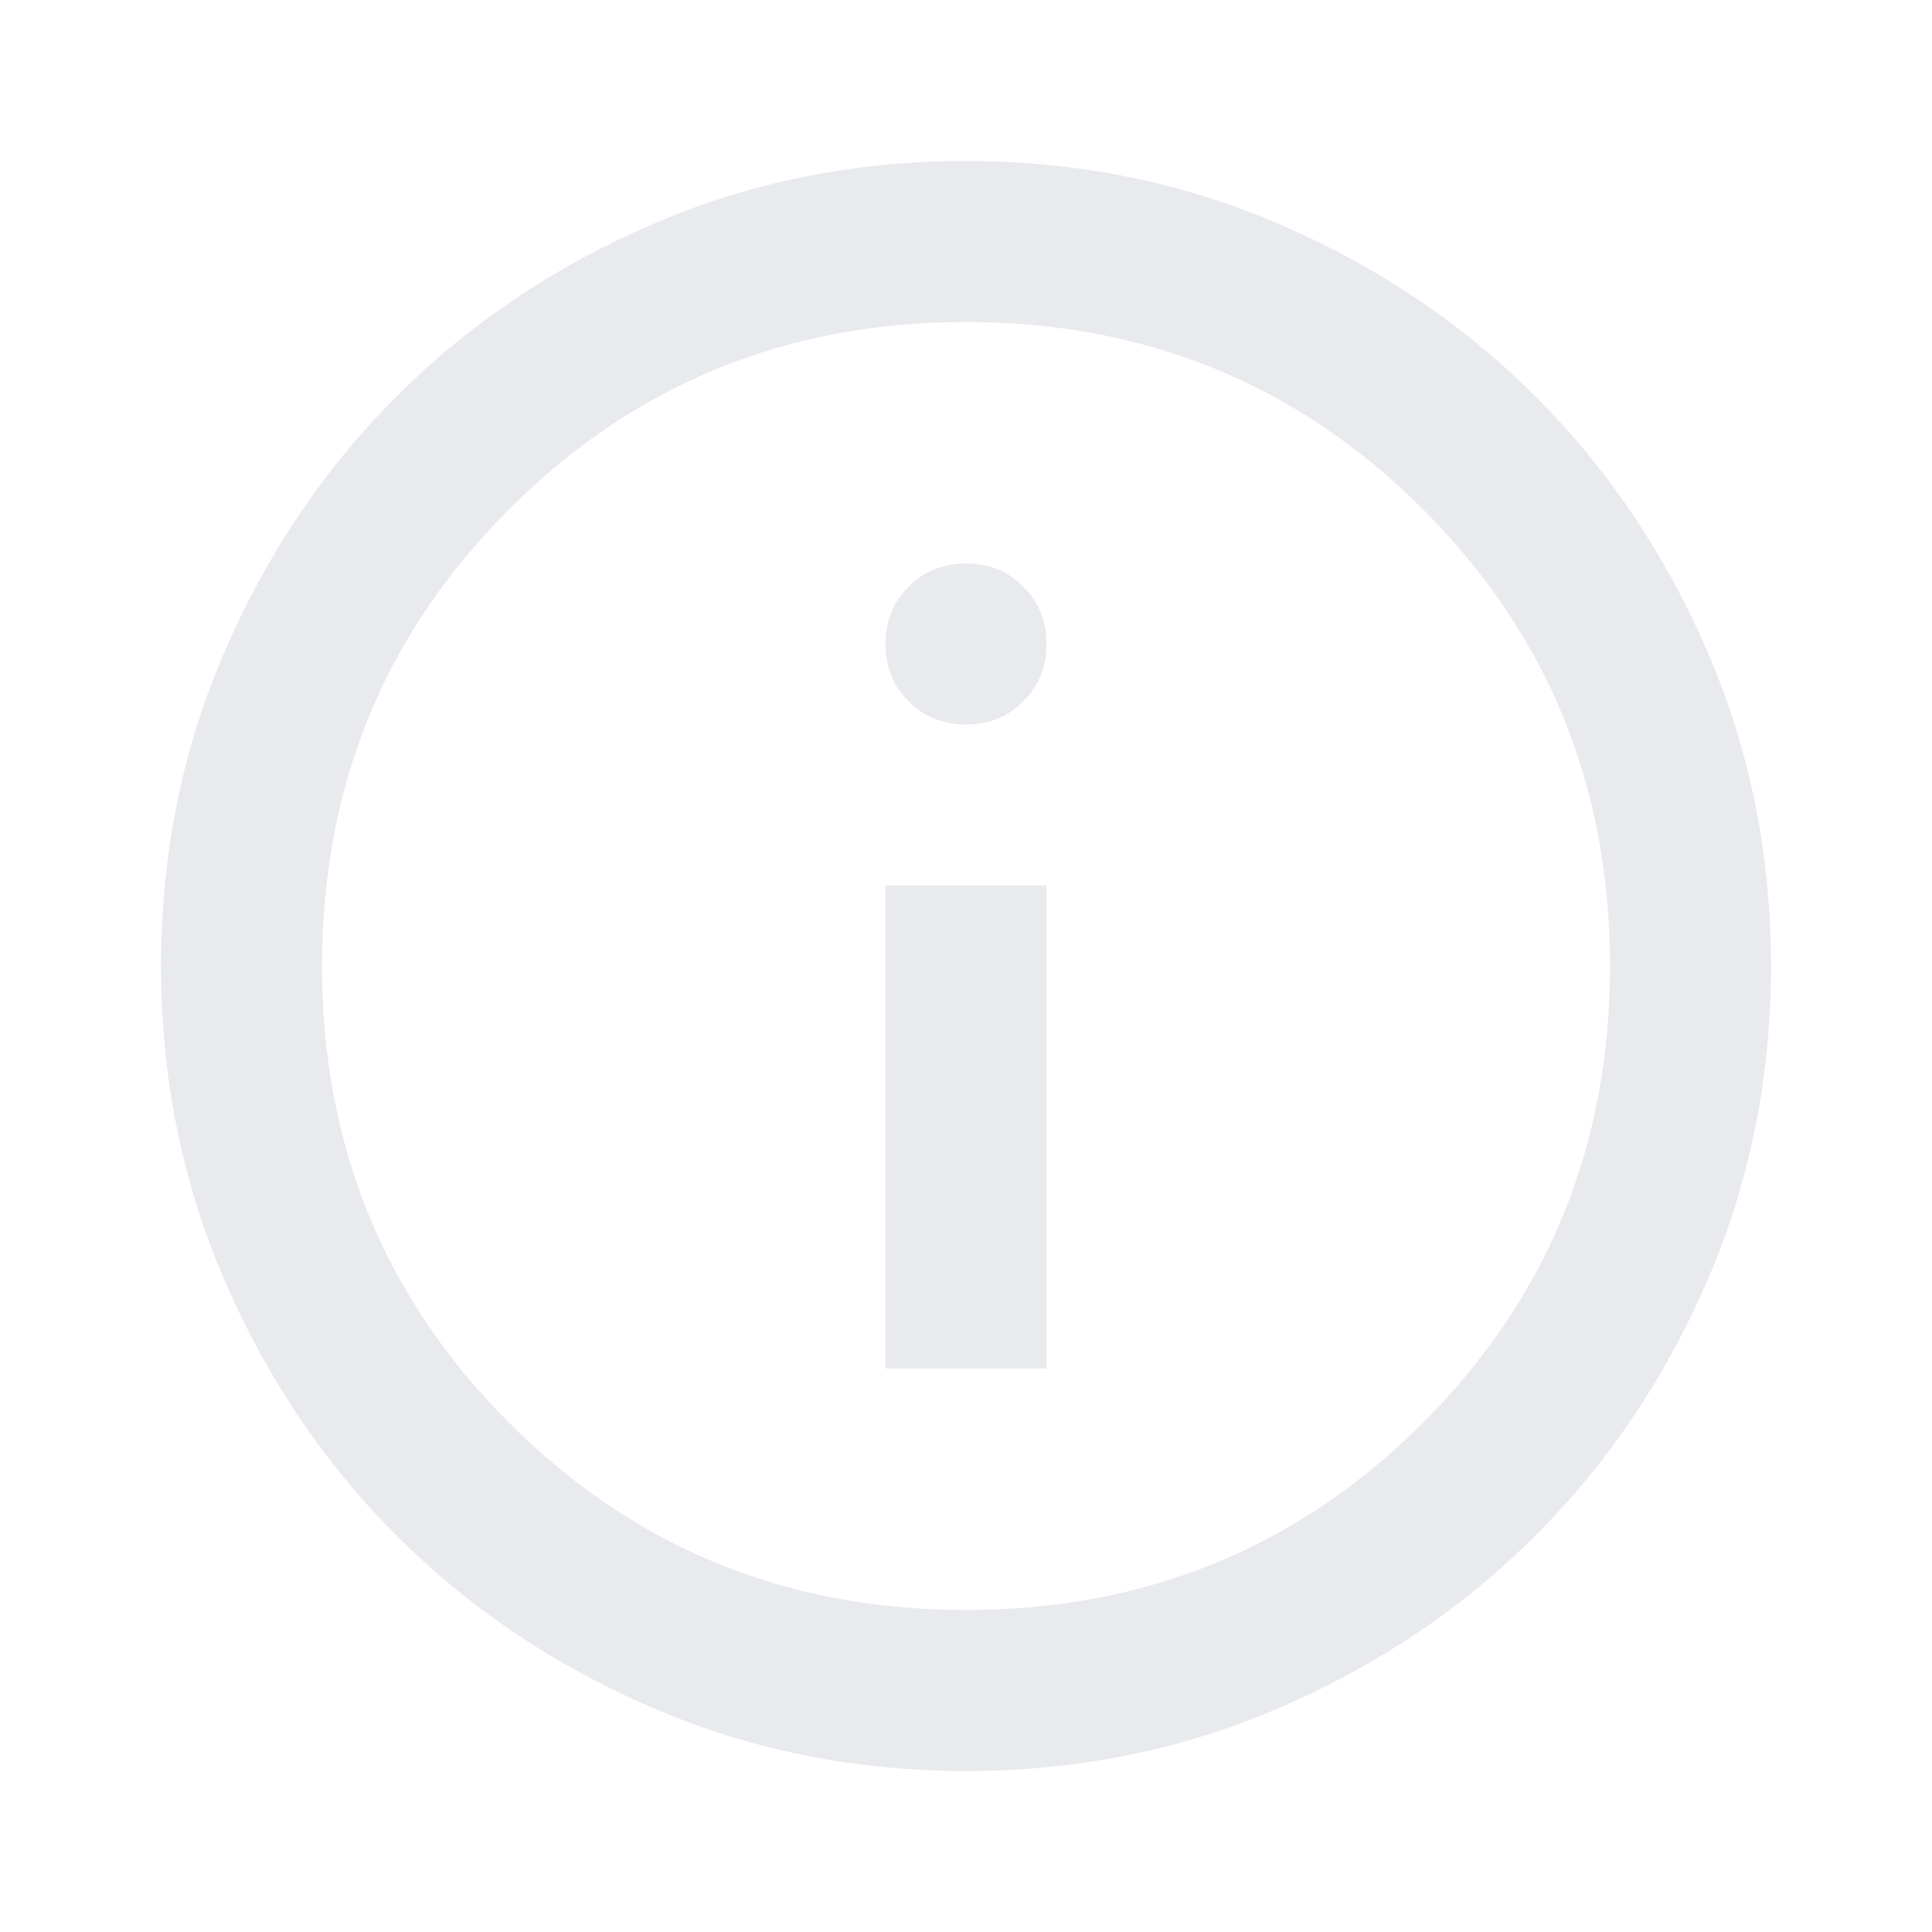
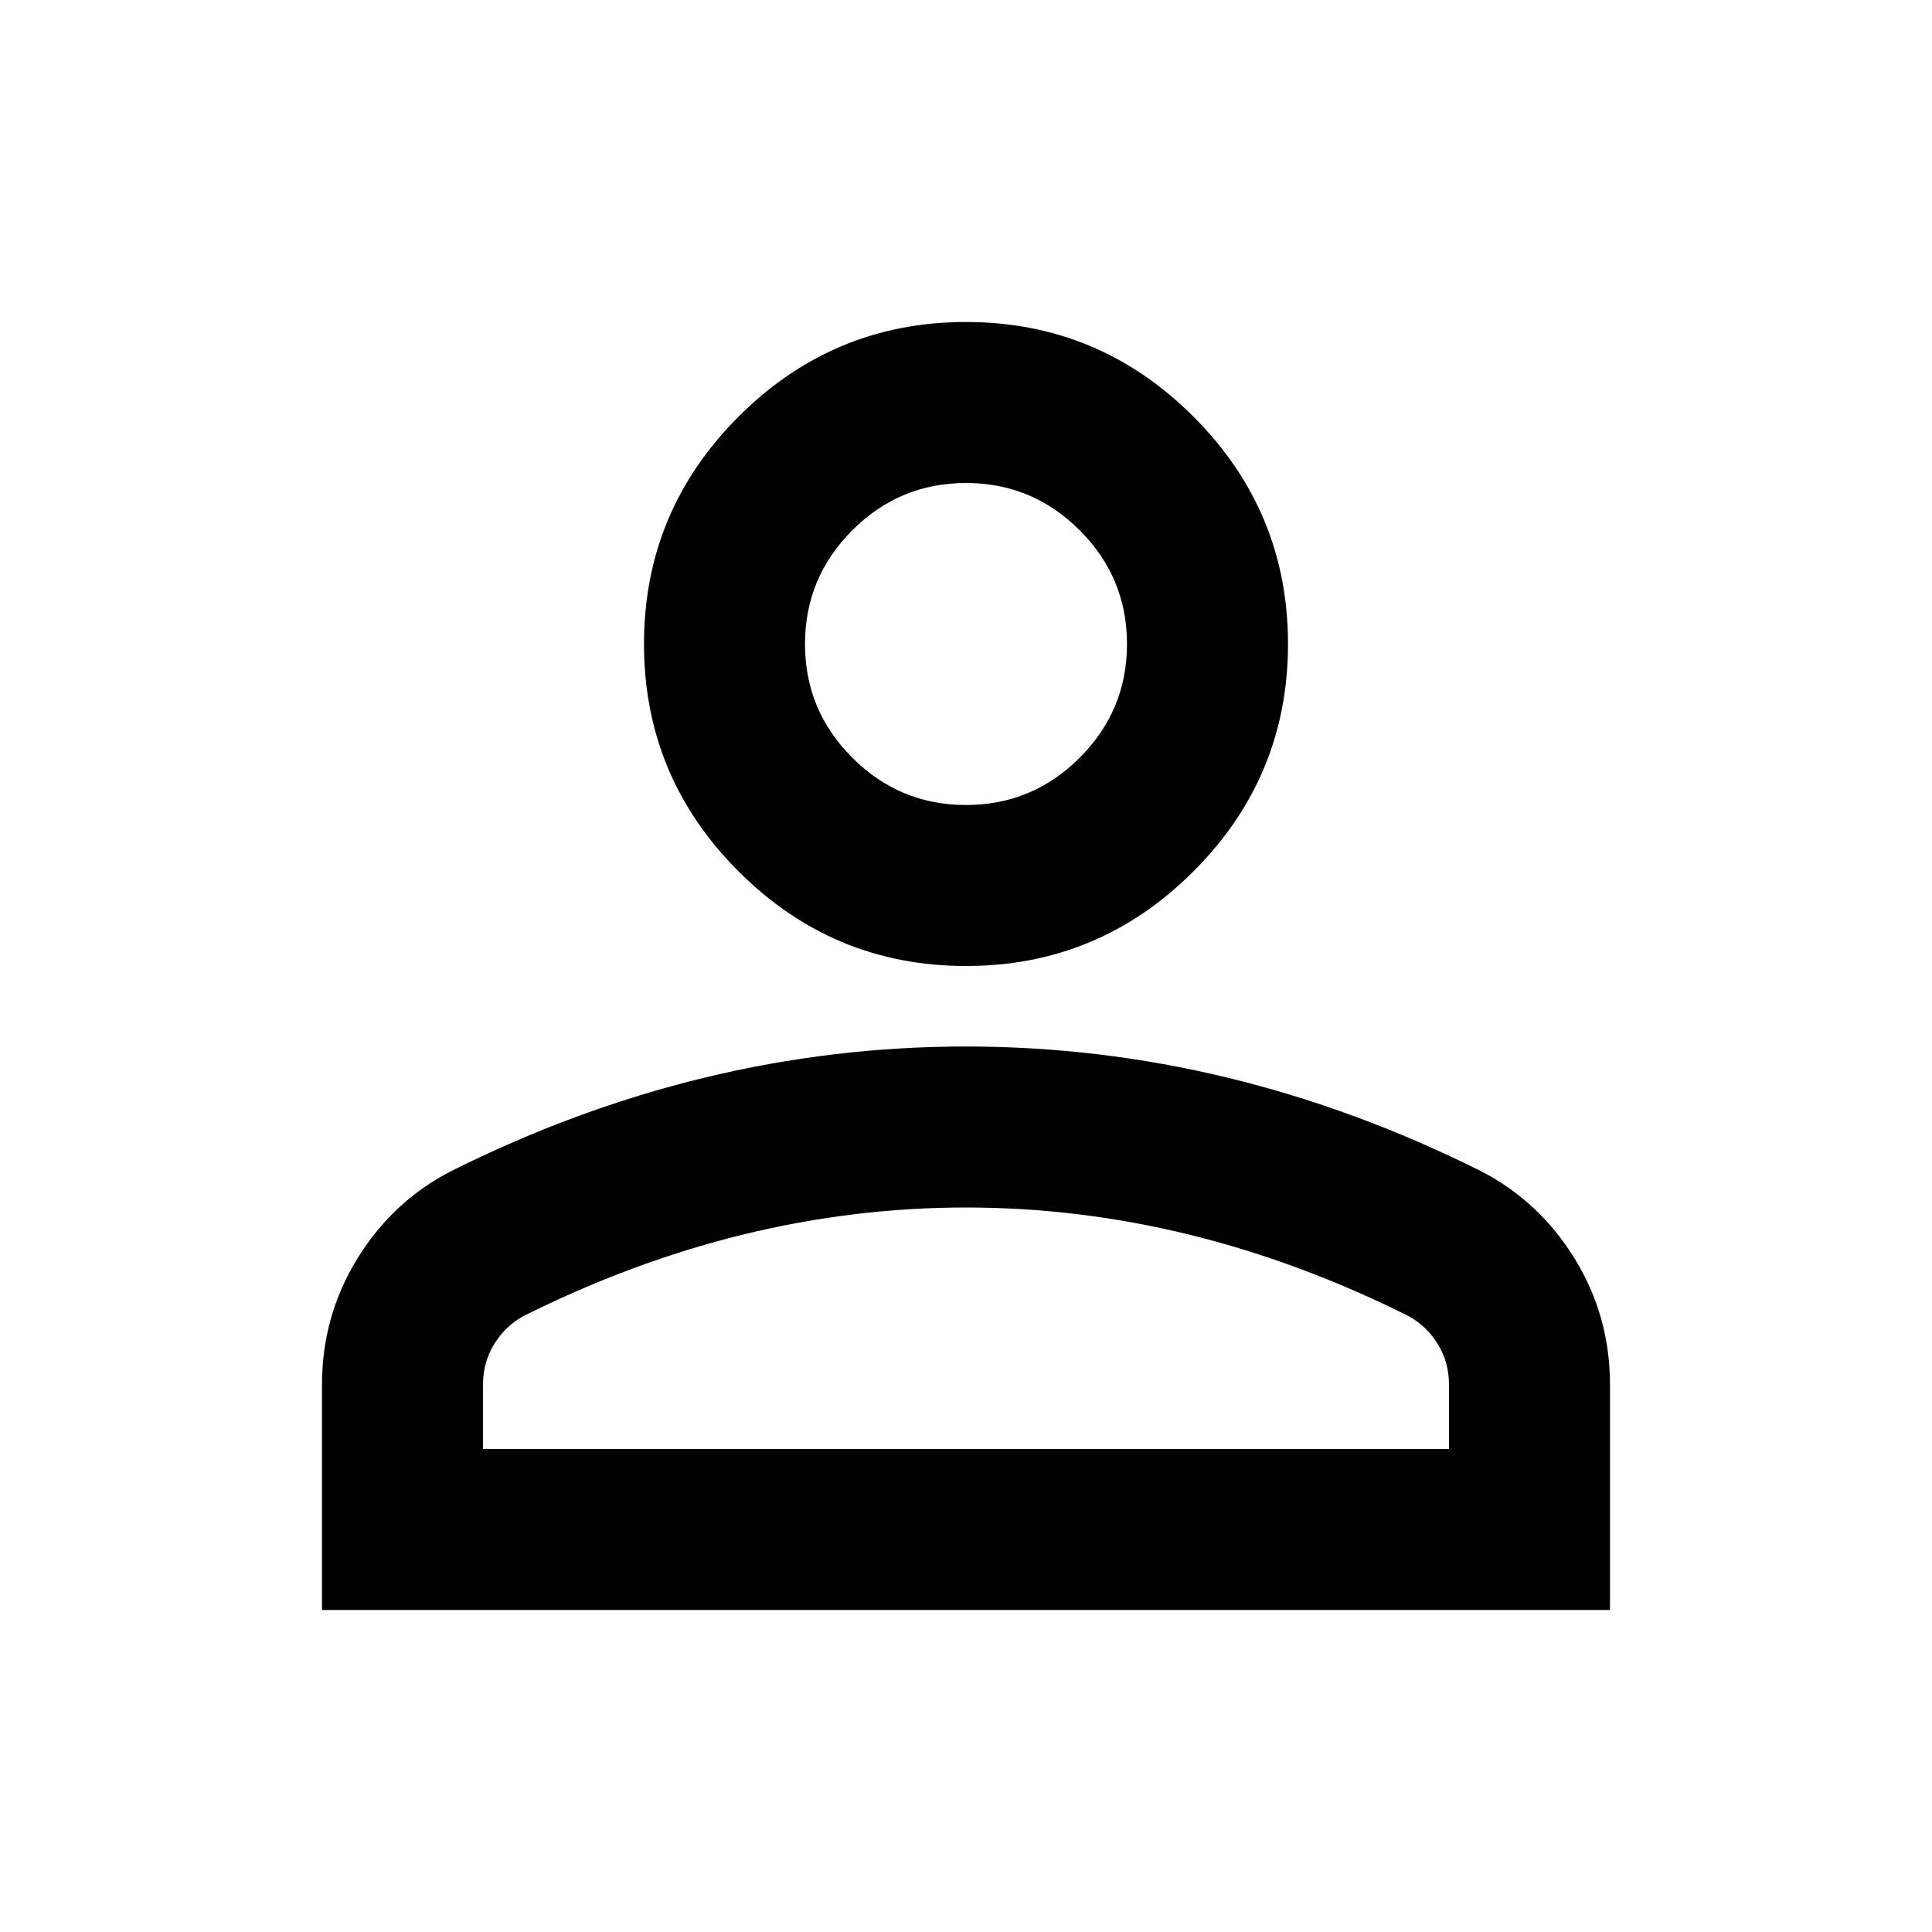
- <svg xmlns="http://www.w3.org/2000/svg" height="24px" viewBox="0 -960 960 960" width="24px" fill="#e8eaed">
-   <path d="M440-280h80v-240h-80v240Zm40-320q17 0 28.5-11.5T520-640q0-17-11.5-28.5T480-680q-17 0-28.5 11.5T440-640q0 17 11.5 28.5T480-600Zm0 520q-83 0-156-31.5T197-197q-54-54-85.5-127T80-480q0-83 31.5-156T197-763q54-54 127-85.5T480-880q83 0 156 31.5T763-763q54 54 85.5 127T880-480q0 83-31.5 156T763-197q-54 54-127 85.5T480-80Zm0-80q134 0 227-93t93-227q0-134-93-227t-227-93q-134 0-227 93t-93 227q0 134 93 227t227 93Zm0-320Z" />
+ <svg xmlns="http://www.w3.org/2000/svg" height="24px" viewBox="0 -960 960 960" width="24px" fill="#000000">
+   <path d="M480-480q-66 0-113-47t-47-113q0-66 47-113t113-47q66 0 113 47t47 113q0 66-47 113t-113 47ZM160-160v-112q0-34 17.5-62.5T224-378q62-31 126-46.5T480-440q66 0 130 15.5T736-378q29 15 46.5 43.5T800-272v112H160Zm80-80h480v-32q0-11-5.5-20T700-306q-54-27-109-40.5T480-360q-56 0-111 13.5T260-306q-9 5-14.5 14t-5.5 20v32Zm240-320q33 0 56.5-23.5T560-640q0-33-23.5-56.5T480-720q-33 0-56.5 23.5T400-640q0 33 23.5 56.5T480-560Zm0-80Zm0 400Z" />
</svg>
